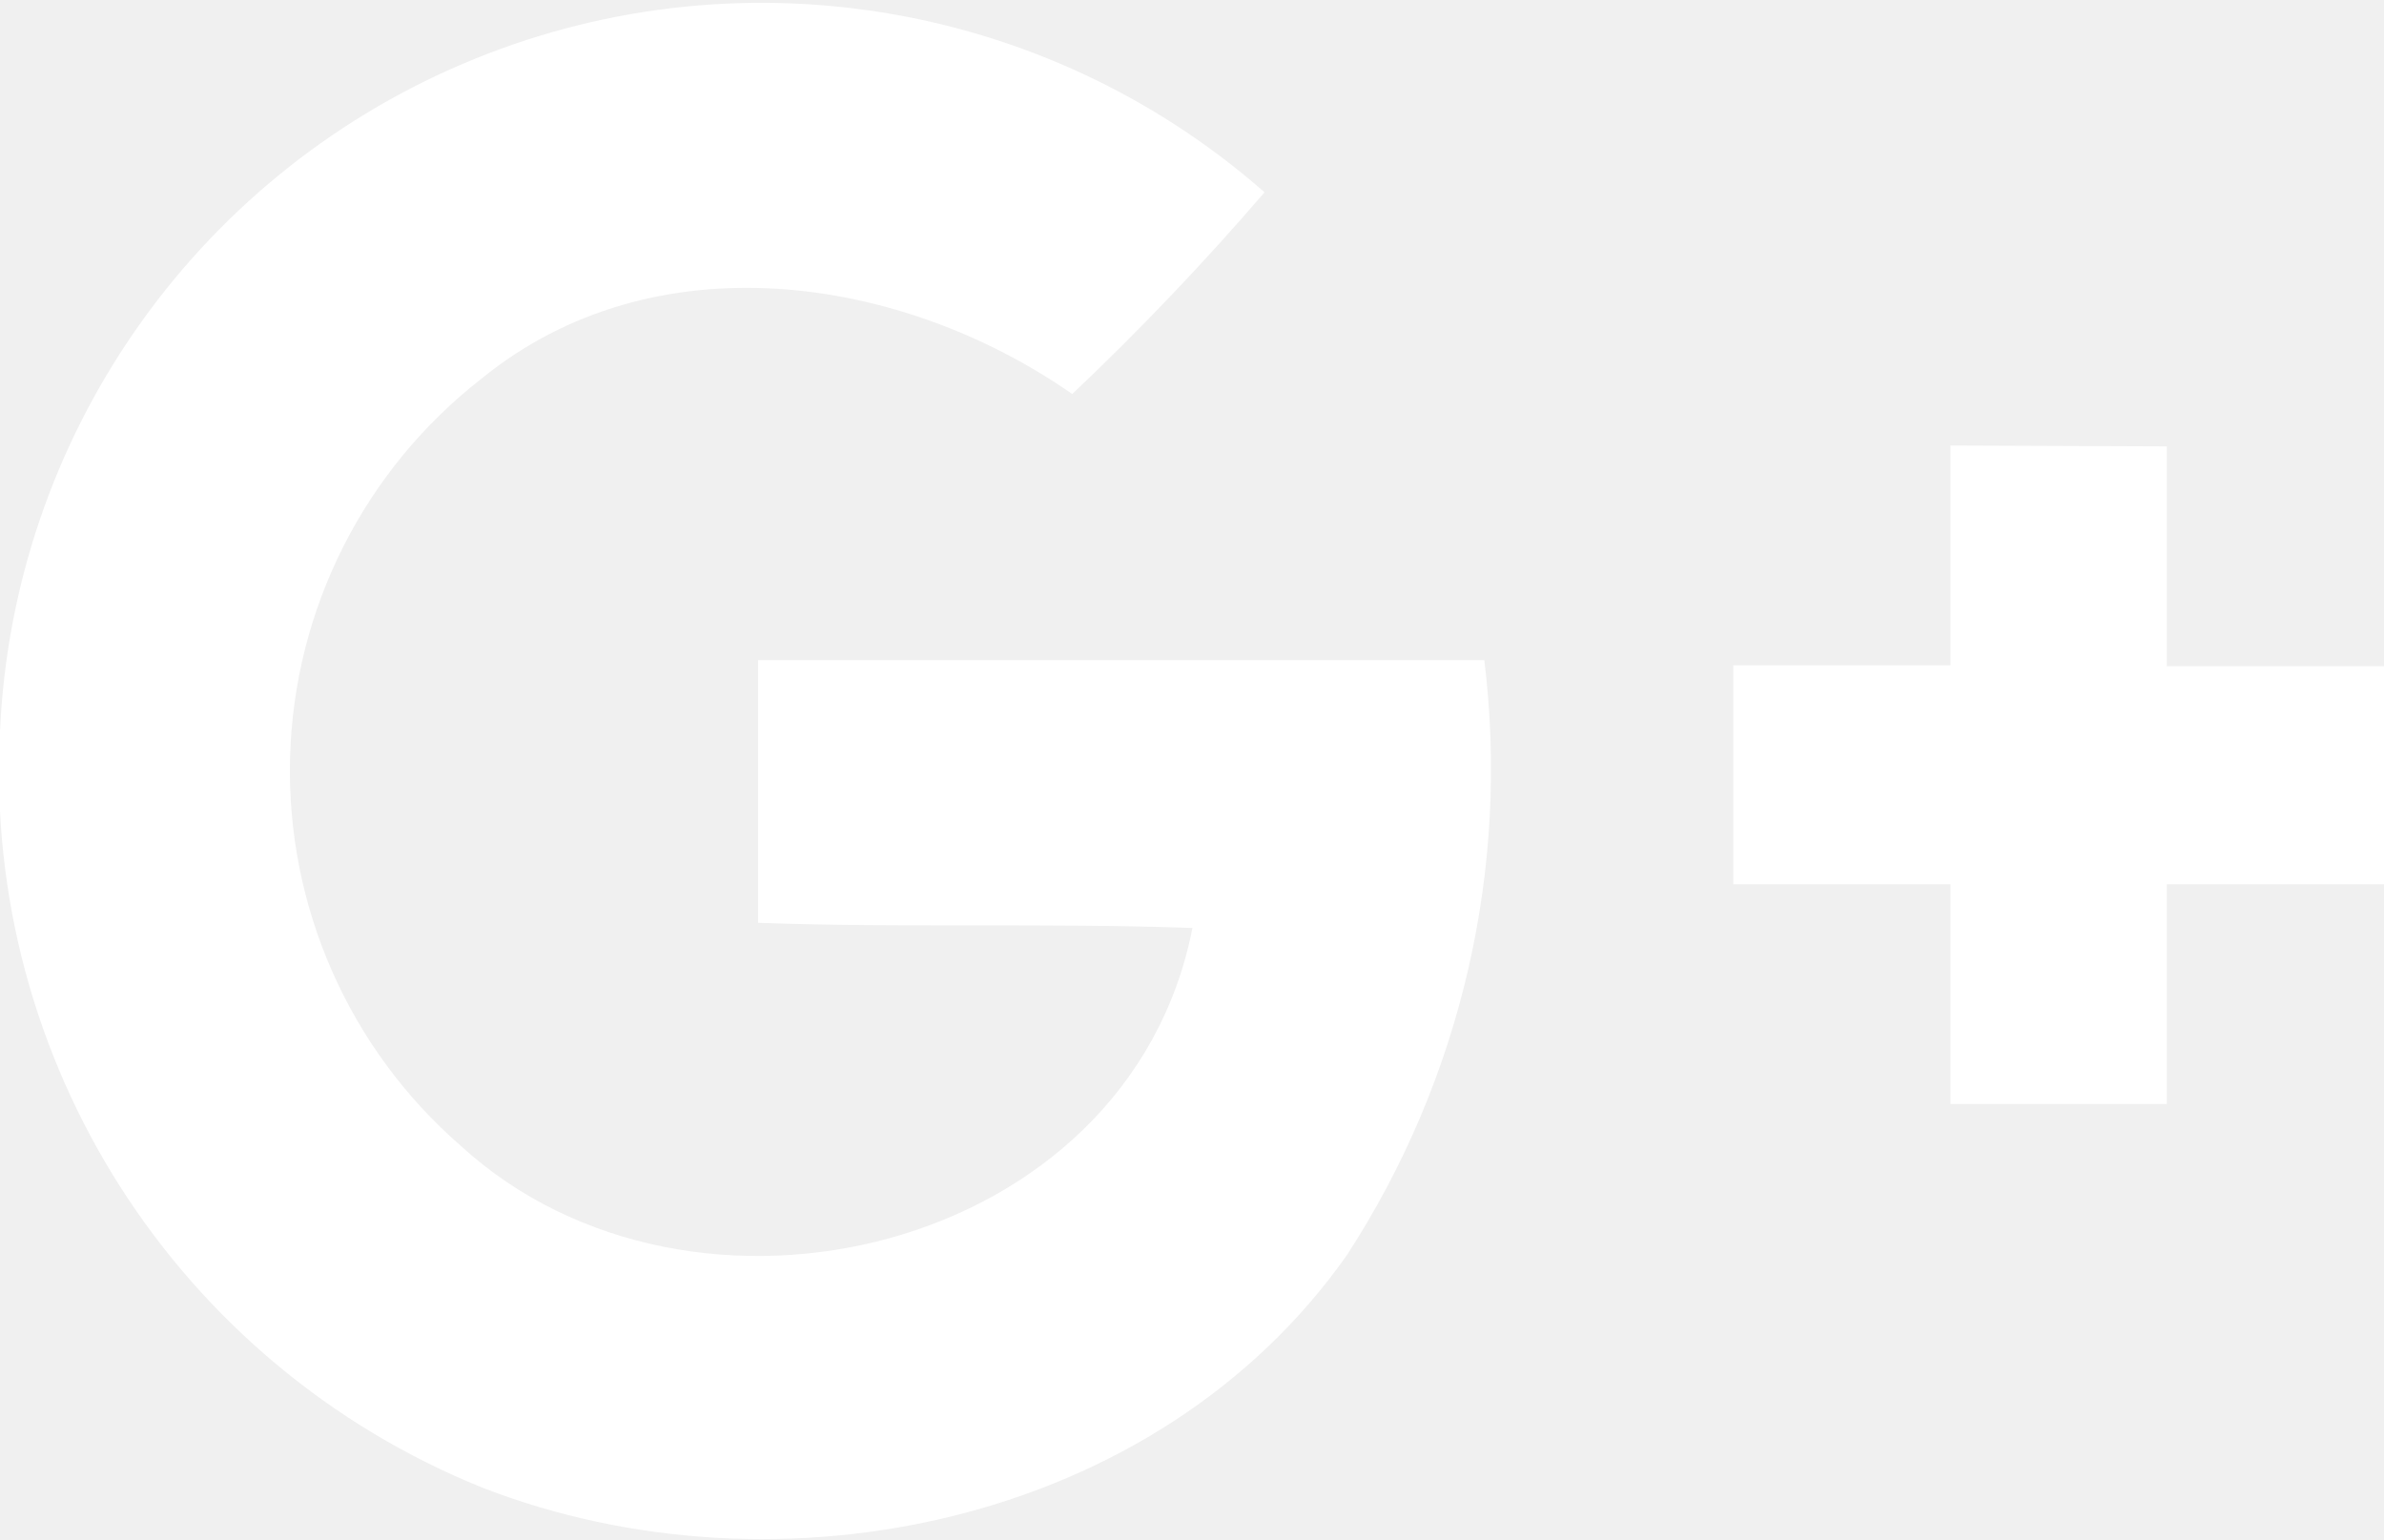
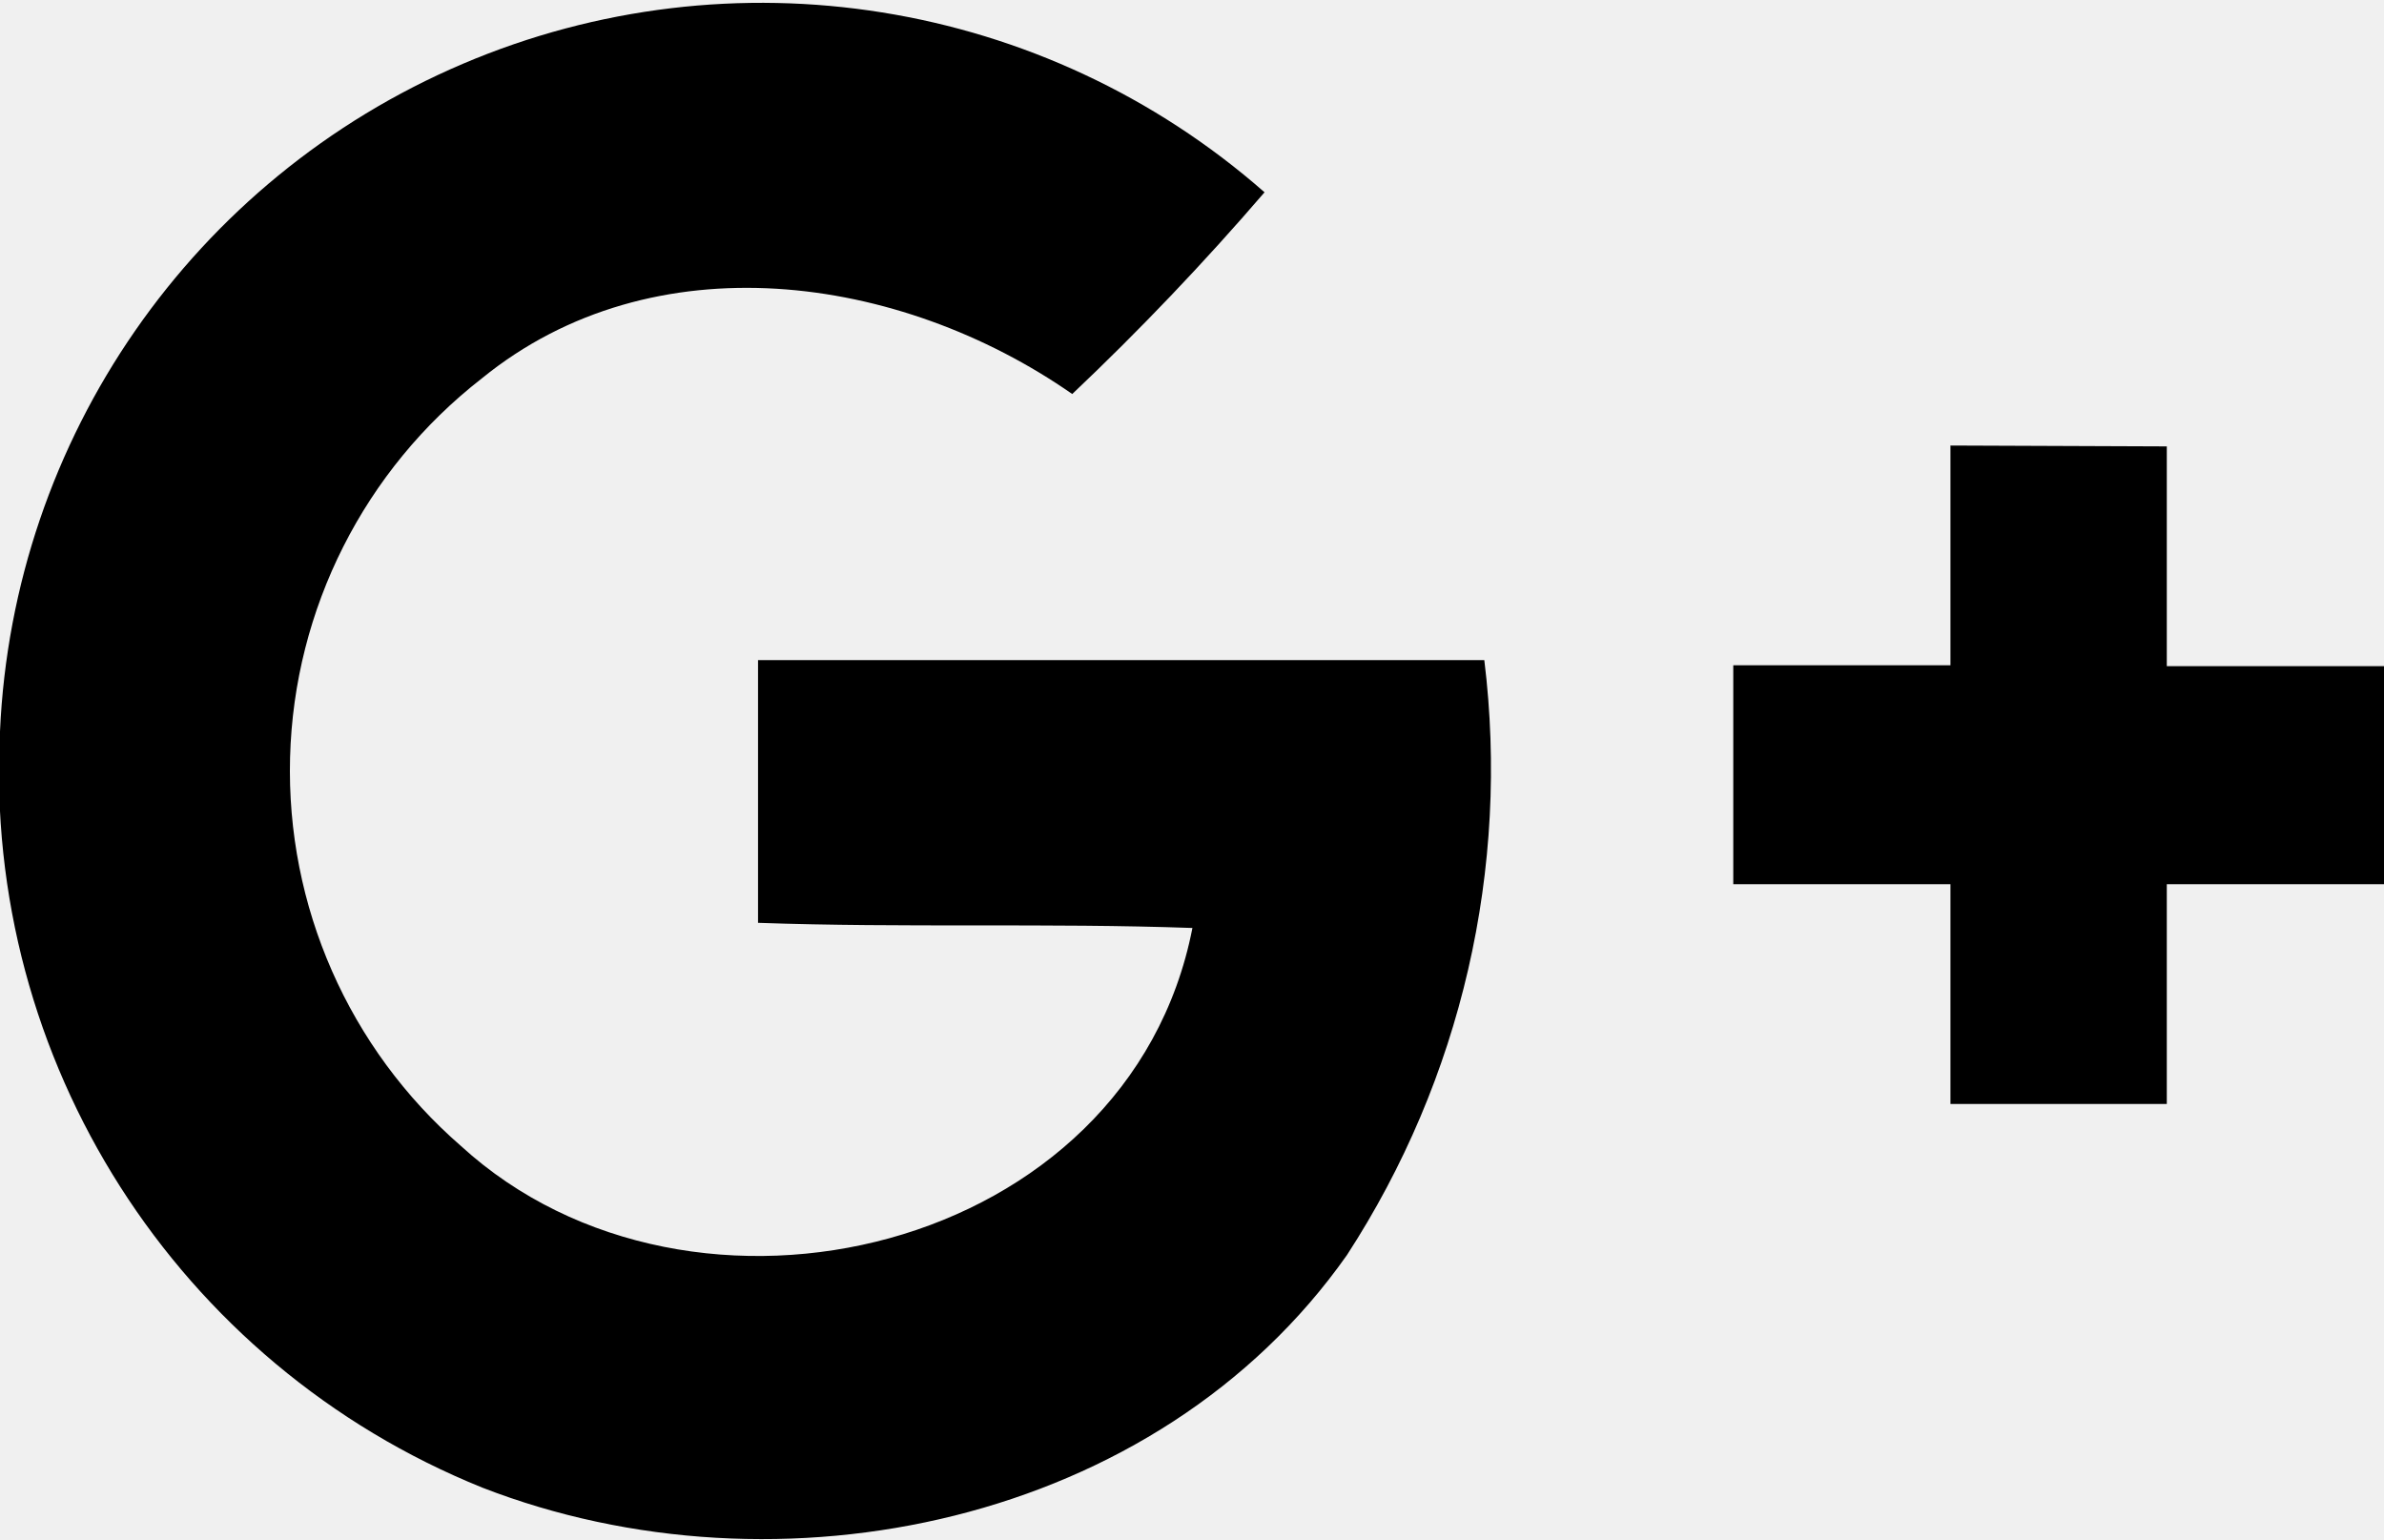
<svg xmlns="http://www.w3.org/2000/svg" viewBox="0 0 27.77 17.93">
-   <path d="M0,8.52a9,9,0,0,0,5.62,8.81c3.45,1.34,7.86.43,10.07-2.71a10.39,10.39,0,0,0,1.6-6.93c-2.82,0-5.64,0-8.46,0,0,1,0,2,0,3.06,1.69.06,3.38,0,5.06.06-.74,3.79-5.83,5-8.52,2.54a5.79,5.79,0,0,1,.24-8.94c2-1.63,4.87-1.22,6.88.18a31.69,31.69,0,0,0,2.24-2.35A8.88,8.88,0,0,0,0,8.52ZM22.72,5.19q0,1.28,0,2.56l-2.53,0v2.55l2.53,0c0,.85,0,1.7,0,2.56h2.52c0-.85,0-1.7,0-2.56l2.53,0V7.76l-2.53,0c0-.85,0-1.71,0-2.56Z" fill="#fff" fill-rule="evenodd" />
+   <path d="M0,8.52a9,9,0,0,0,5.62,8.81c3.45,1.34,7.86.43,10.07-2.71a10.39,10.39,0,0,0,1.6-6.93c-2.82,0-5.64,0-8.46,0,0,1,0,2,0,3.06,1.69.06,3.38,0,5.06.06-.74,3.79-5.83,5-8.52,2.54a5.79,5.79,0,0,1,.24-8.94c2-1.63,4.87-1.22,6.88.18a31.69,31.69,0,0,0,2.24-2.35A8.88,8.88,0,0,0,0,8.52ZM22.72,5.19q0,1.28,0,2.56l-2.53,0v2.55l2.53,0c0,.85,0,1.7,0,2.56h2.52c0-.85,0-1.7,0-2.56l2.53,0V7.76l-2.53,0c0-.85,0-1.71,0-2.56Z" />
</svg>
